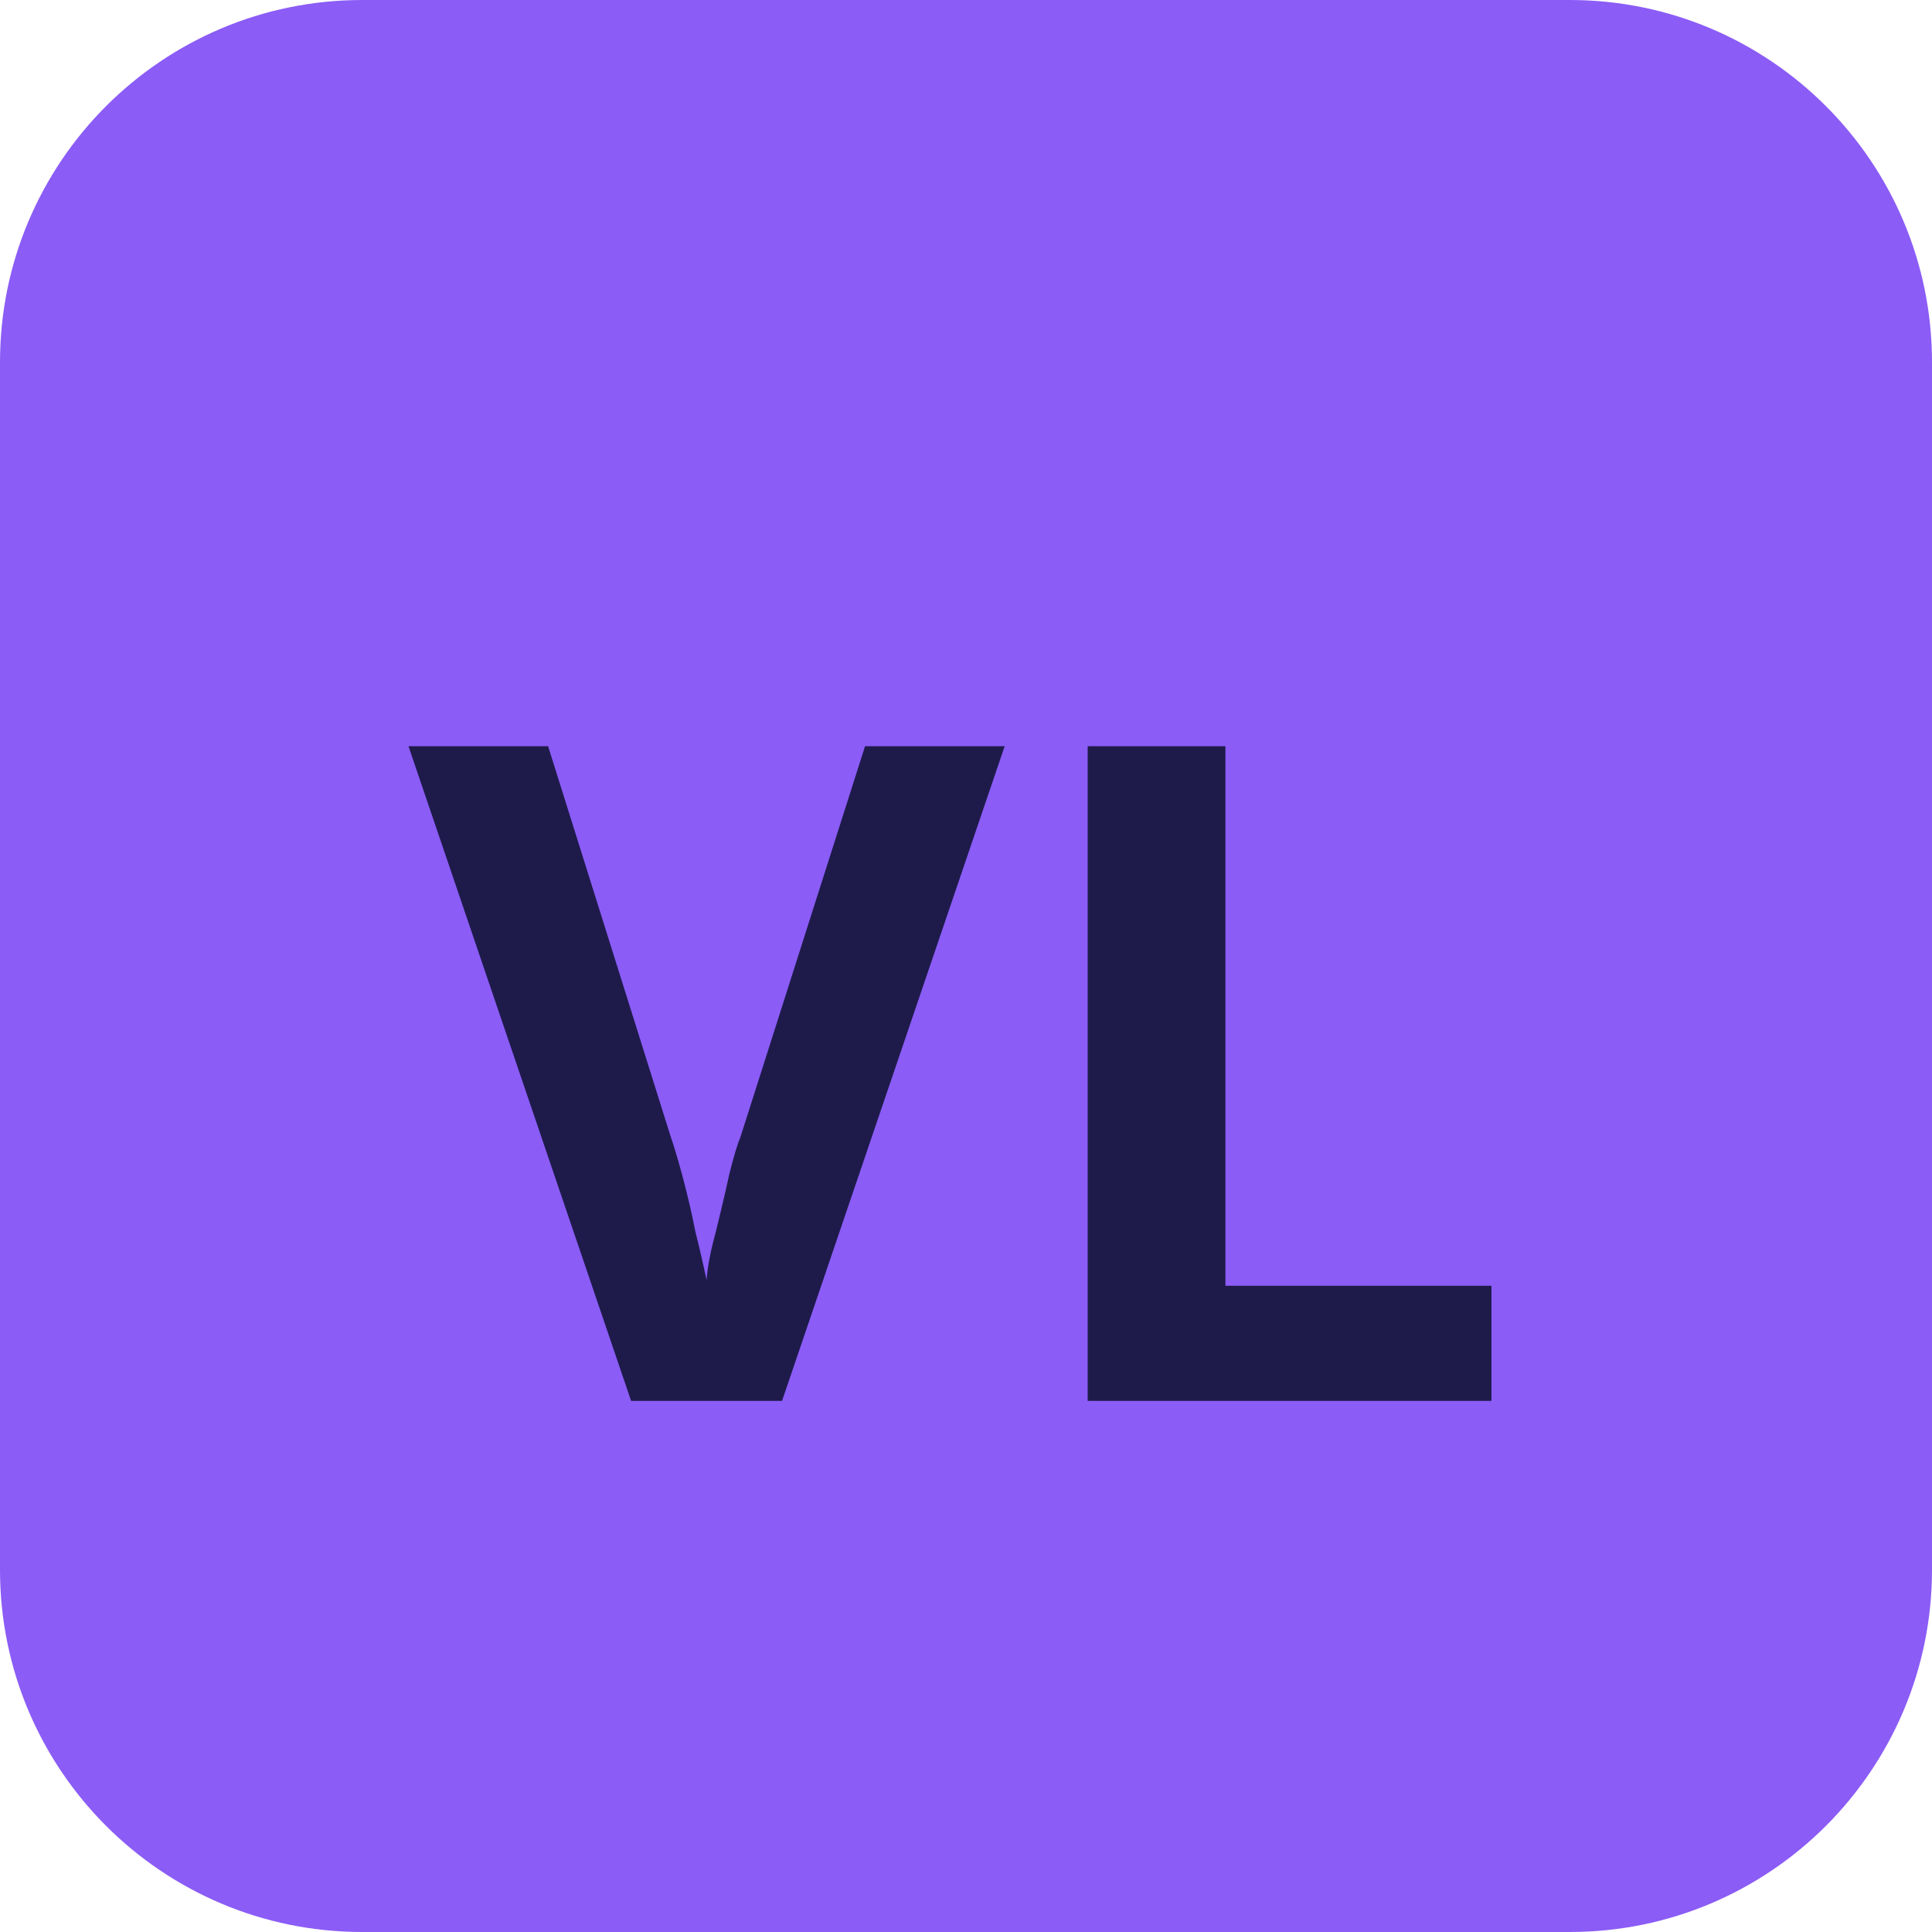
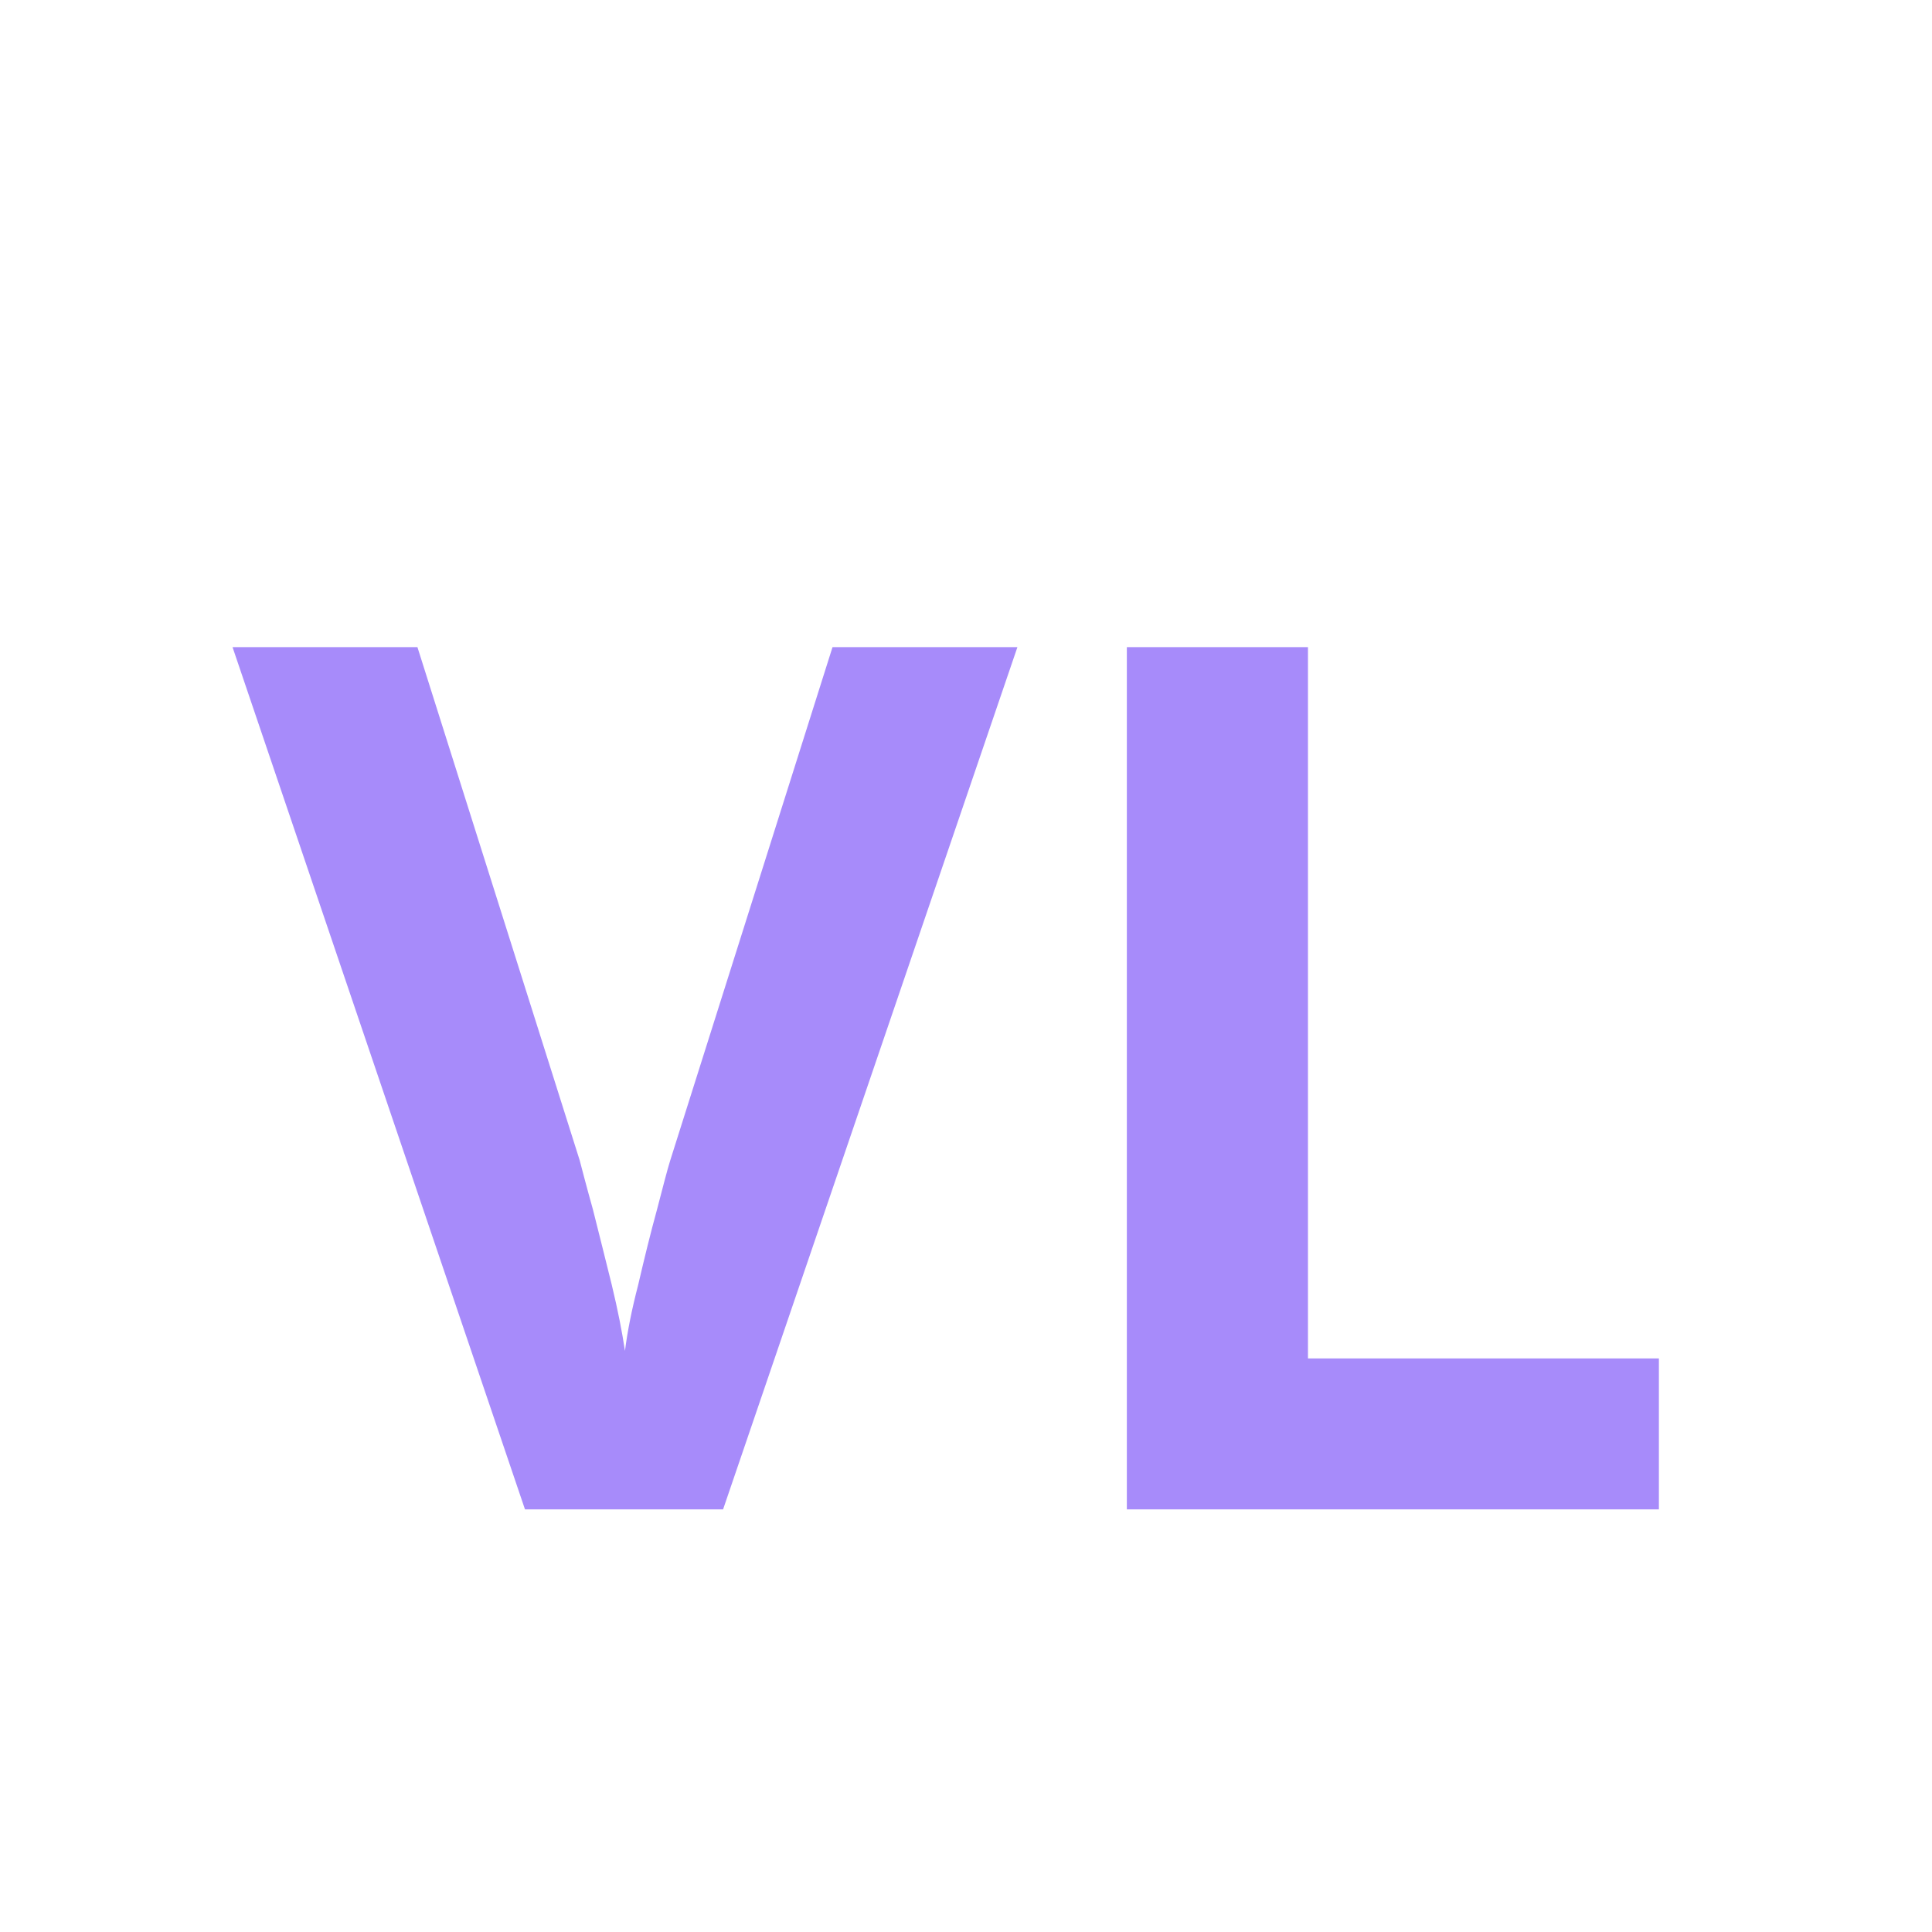
<svg xmlns="http://www.w3.org/2000/svg" viewBox="0 0 16 16">
-   <rect width="16" height="16" rx="3" fill="#8b5cf6" />
-   <text x="8" y="11.6" font-family="'Segoe UI',system-ui,-apple-system,sans-serif" font-size="7.6" font-weight="700" fill="#1e1b4b" text-anchor="middle">VL</text>
+   <text x="8" y="12.5" font-family="'Segoe UI',system-ui,-apple-system,sans-serif" font-size="10" font-weight="700" fill="#a78bfa" text-anchor="middle">VL</text>
</svg>
